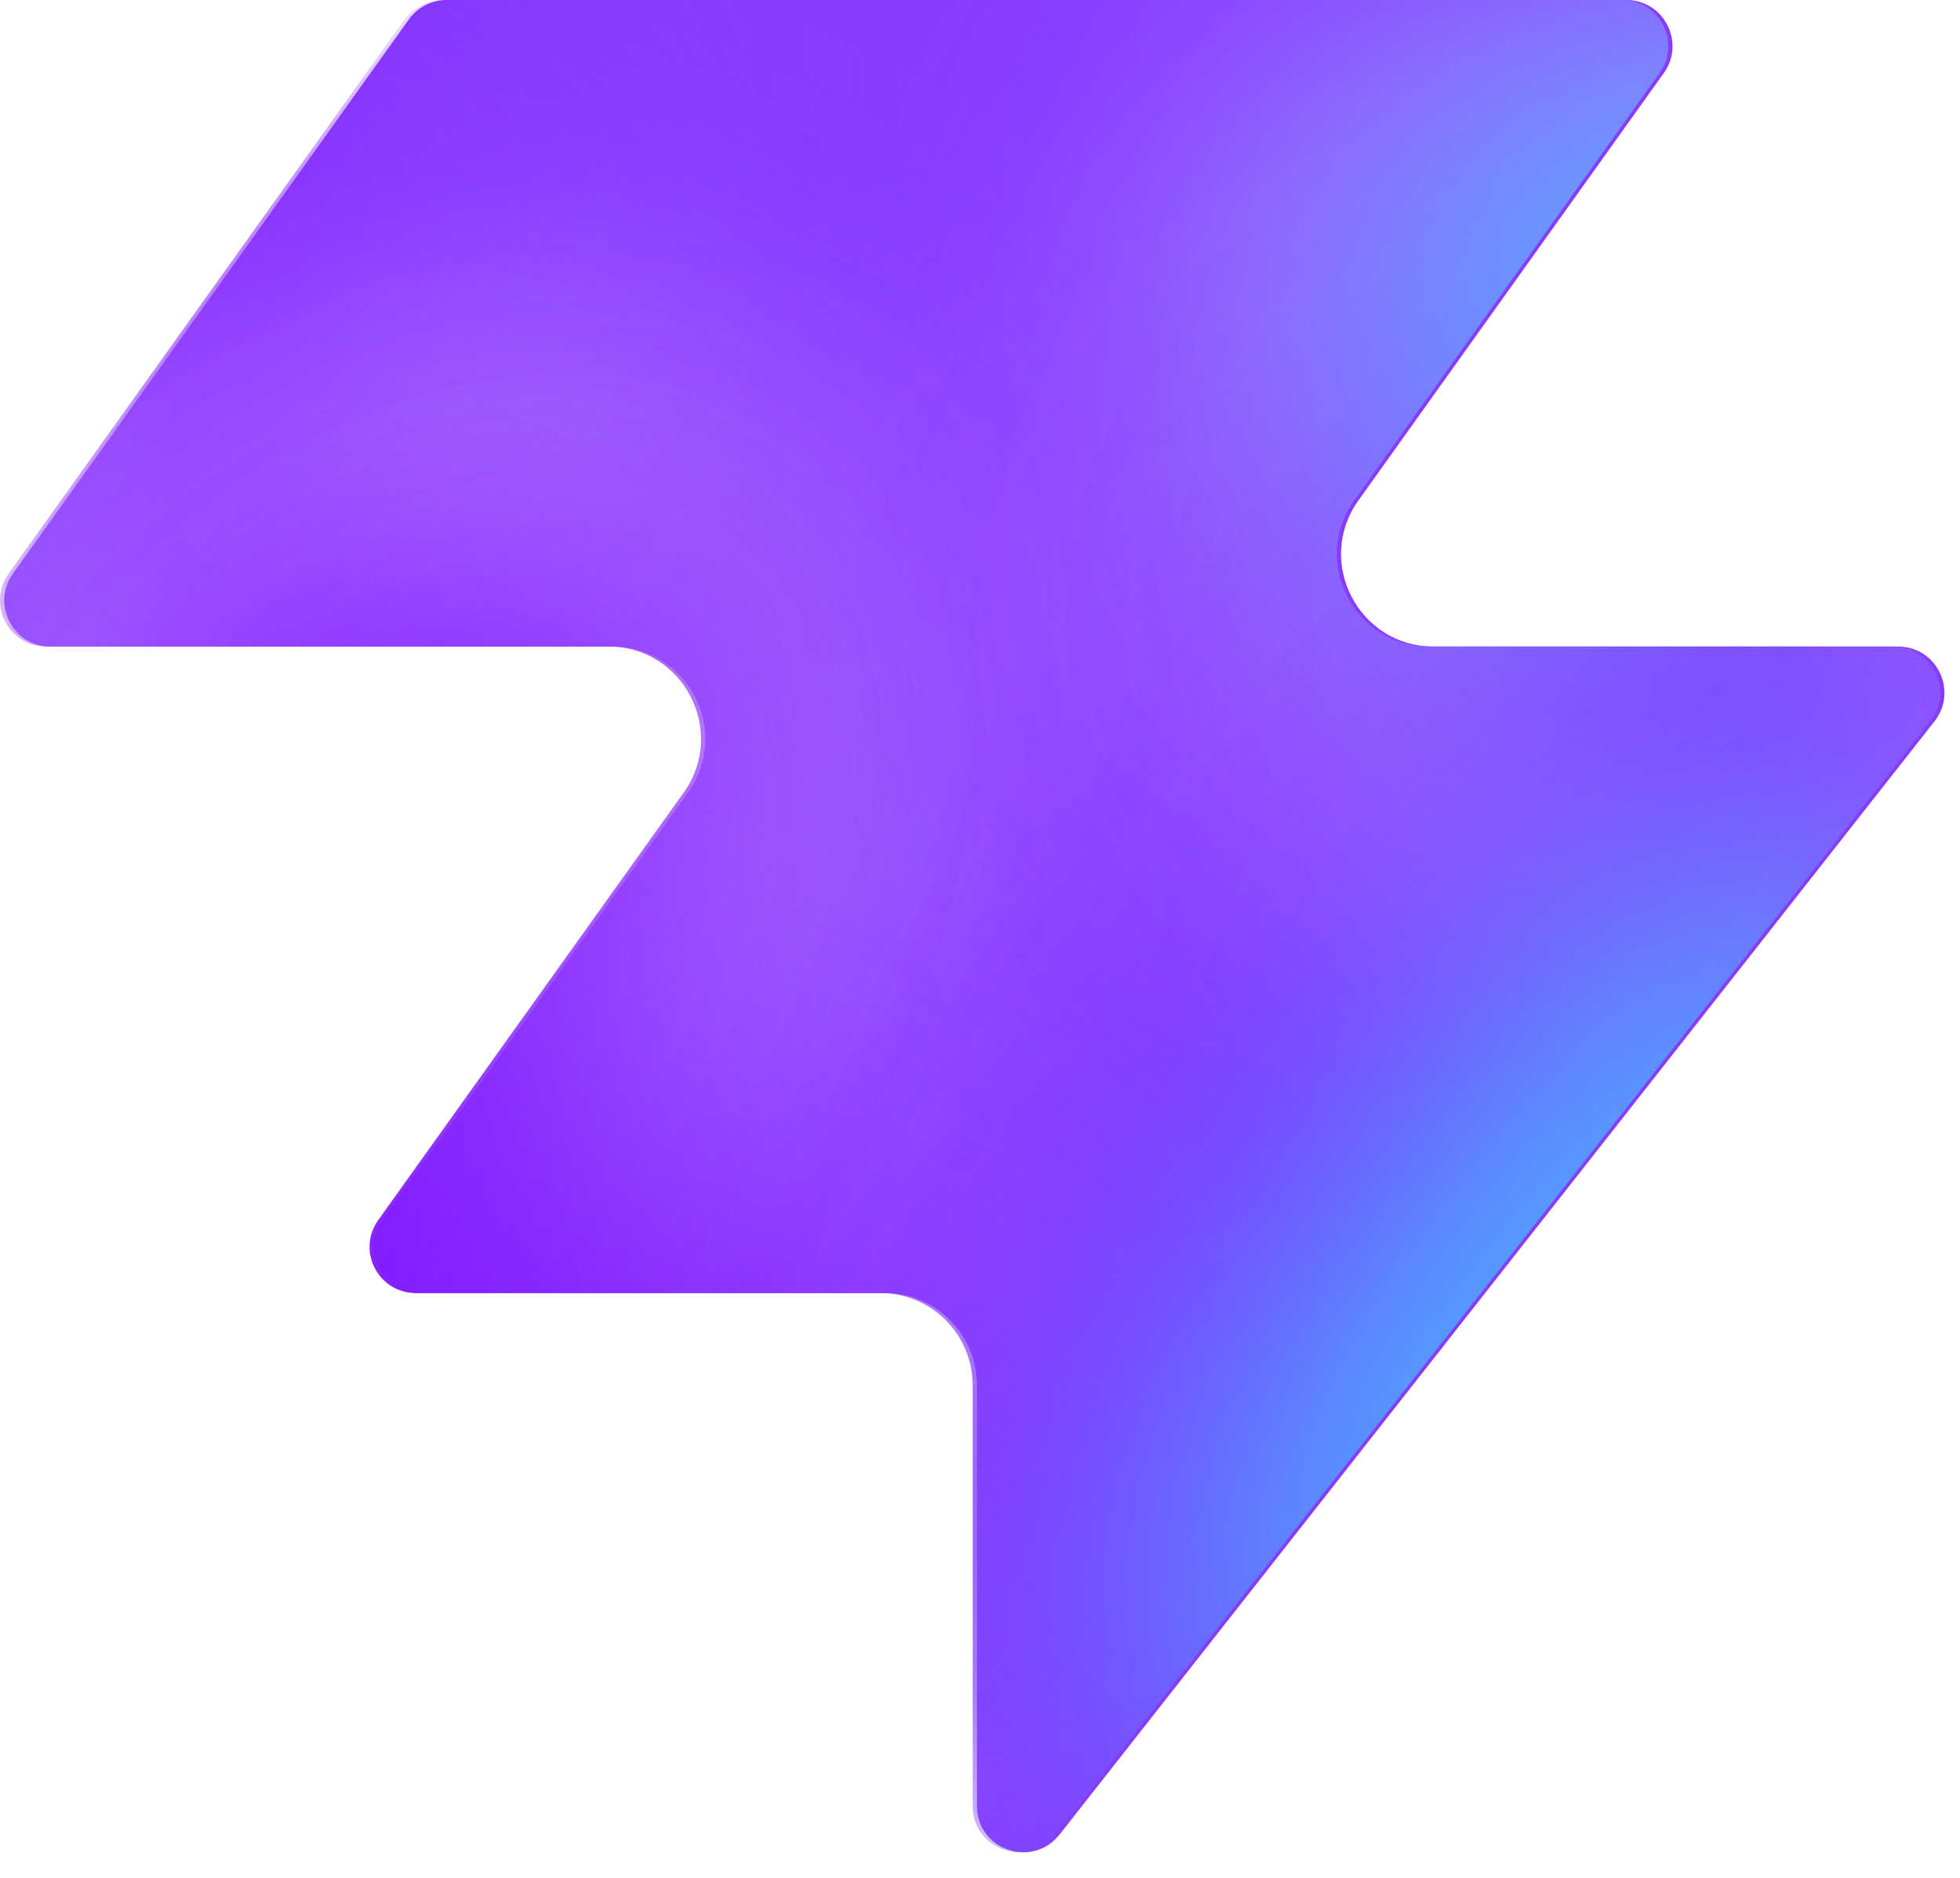
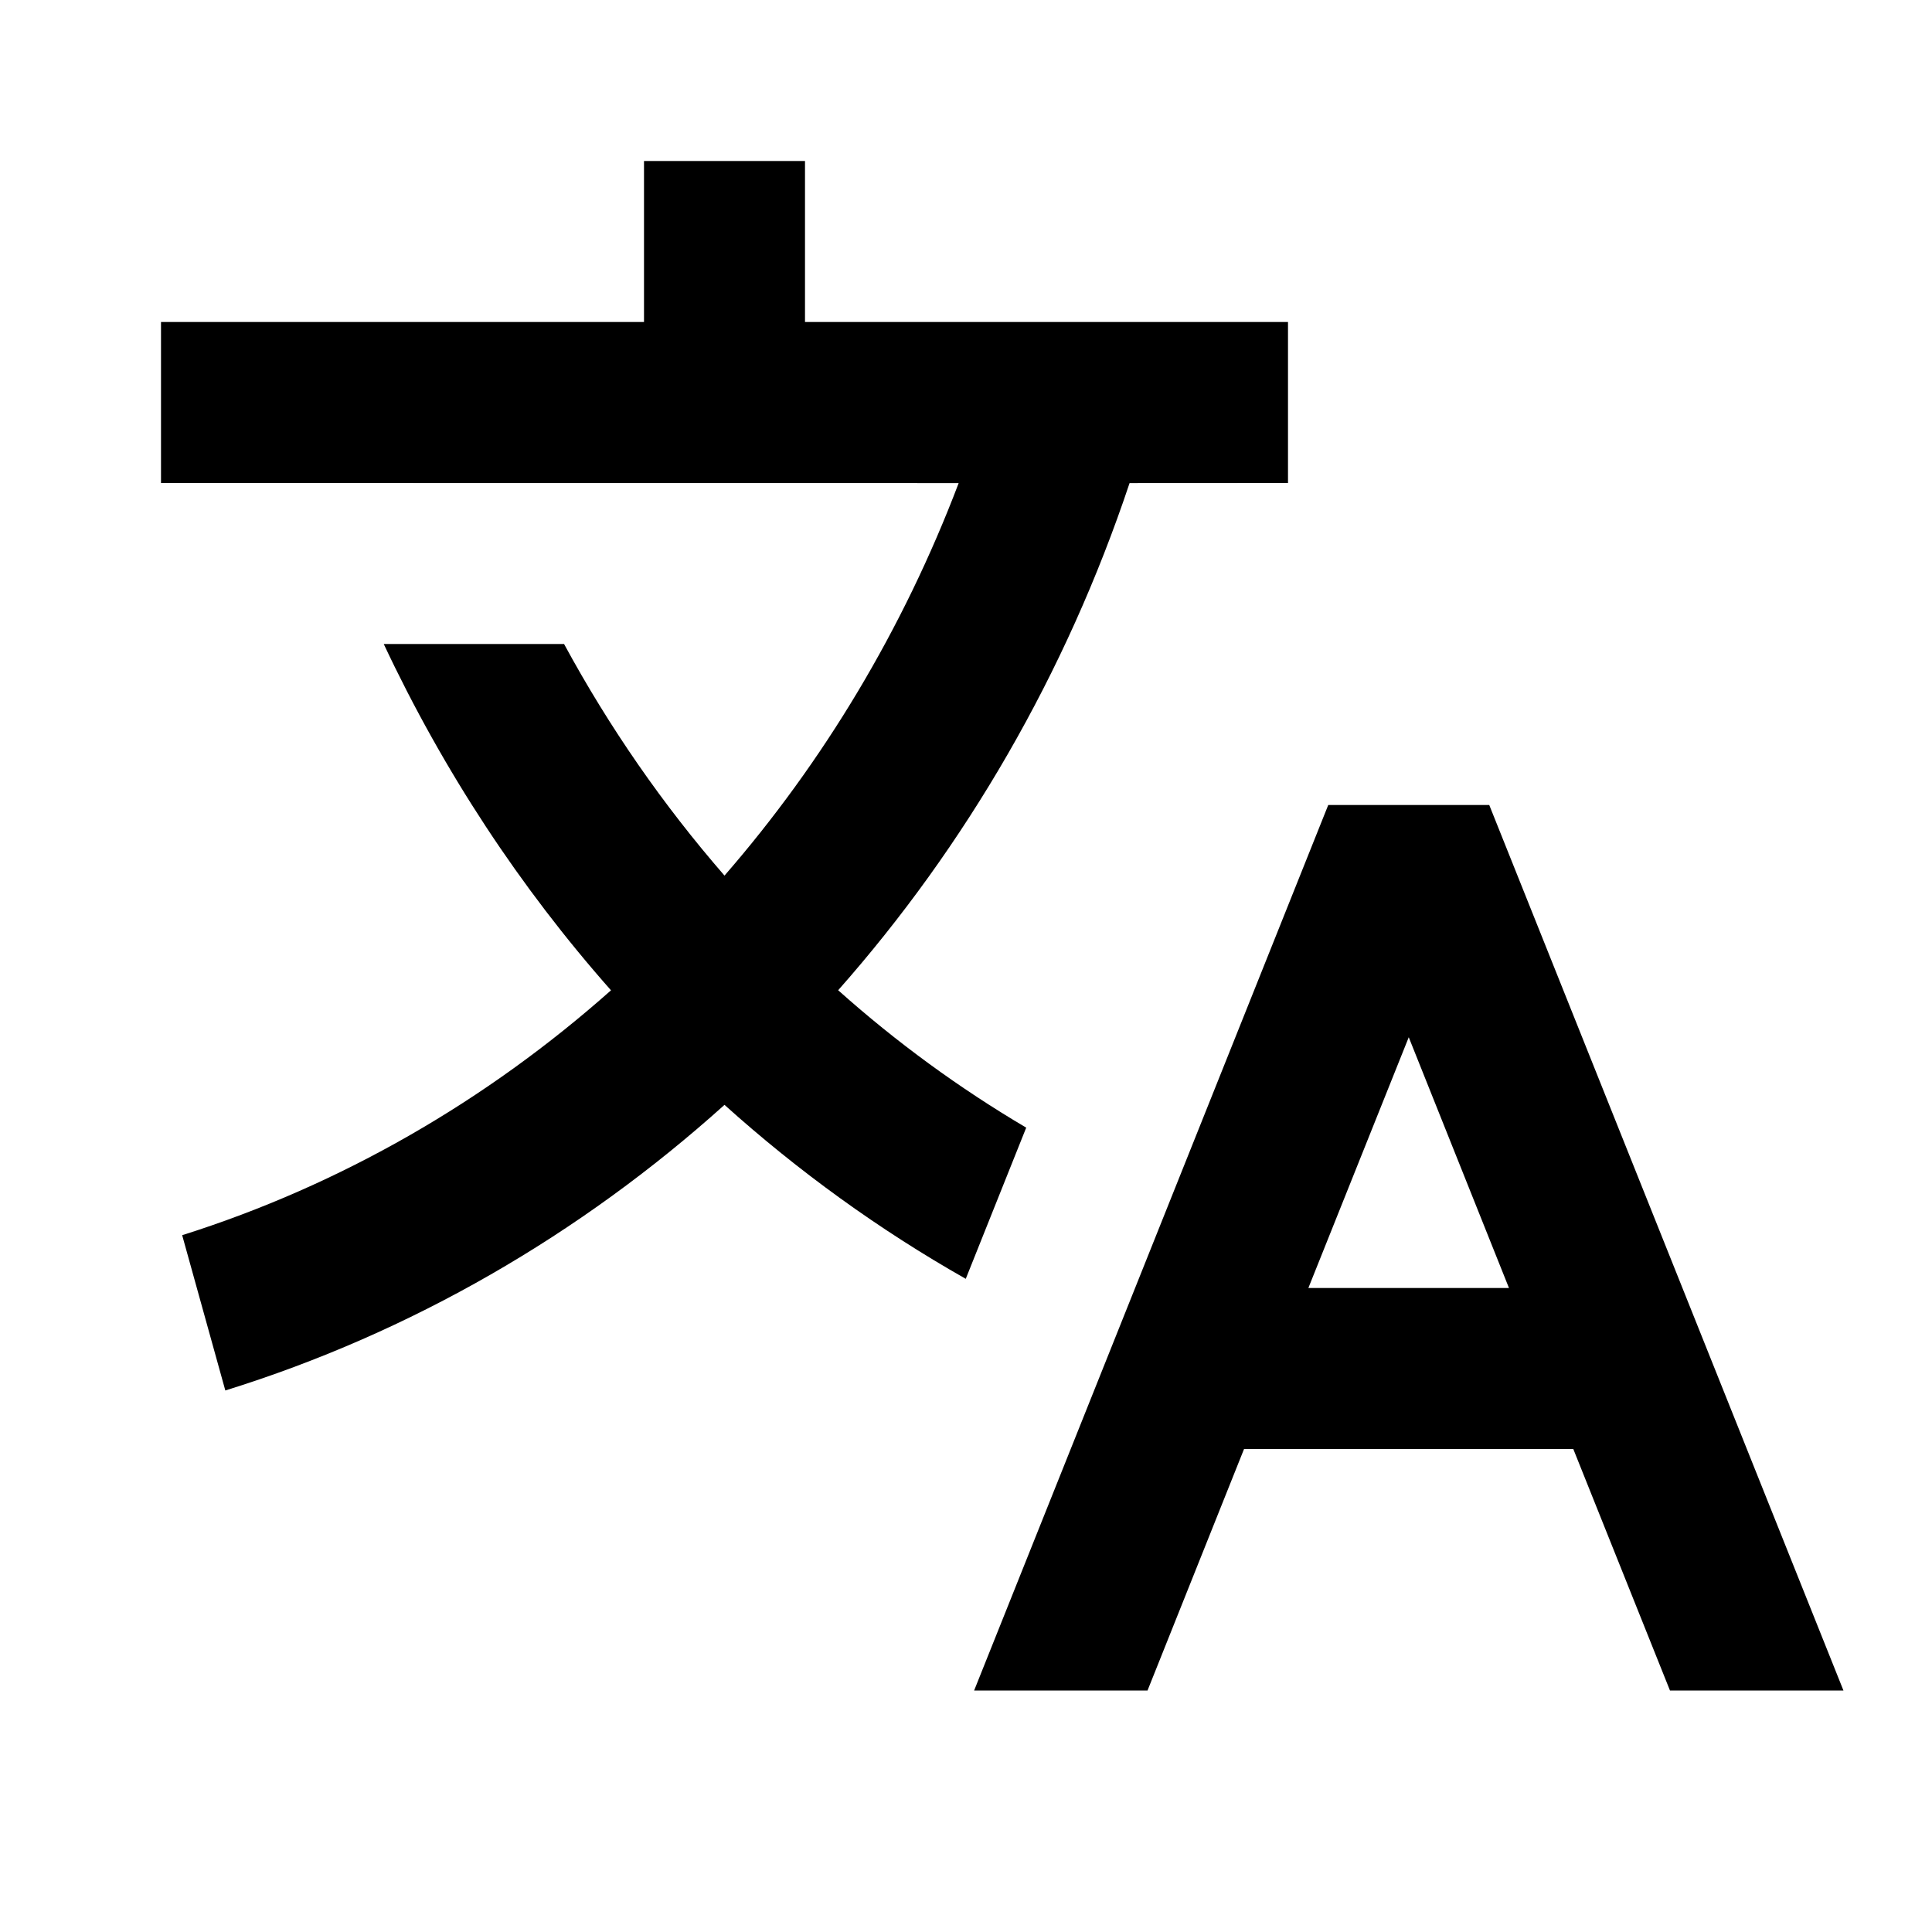
- <svg xmlns="http://www.w3.org/2000/svg" width="48" height="46" fill="none" viewBox="0 0 48 46">
-   <path fill="#863bff" d="M25.946 44.938c-.664.845-2.021.375-2.021-.698V33.937a2.26 2.26 0 0 0-2.262-2.262H10.287c-.92 0-1.456-1.04-.92-1.788l7.48-10.471c1.07-1.497 0-3.578-1.842-3.578H1.237c-.92 0-1.456-1.04-.92-1.788L10.013.474c.214-.297.556-.474.92-.474h28.894c.92 0 1.456 1.04.92 1.788l-7.48 10.471c-1.07 1.498 0 3.579 1.842 3.579h11.377c.943 0 1.473 1.088.89 1.83L25.947 44.94z" style="fill:#863bff;fill:color(display-p3 .525 .23 1);fill-opacity:1" />
-   <mask id="a" width="48" height="46" x="0" y="0" maskUnits="userSpaceOnUse" style="mask-type:alpha">
-     <path fill="#000" d="M25.842 44.938c-.664.844-2.021.375-2.021-.698V33.937a2.26 2.26 0 0 0-2.262-2.262H10.183c-.92 0-1.456-1.04-.92-1.788l7.48-10.471c1.07-1.498 0-3.579-1.842-3.579H1.133c-.92 0-1.456-1.04-.92-1.787L9.91.473c.214-.297.556-.474.92-.474h28.894c.92 0 1.456 1.04.92 1.788l-7.48 10.471c-1.07 1.498 0 3.578 1.842 3.578h11.377c.943 0 1.473 1.088.89 1.832L25.843 44.94z" style="fill:#000;fill-opacity:1" />
-   </mask>
-   <g mask="url(#a)">
-     <g filter="url(#b)">
-       <ellipse cx="5.508" cy="14.704" fill="#ede6ff" rx="5.508" ry="14.704" style="fill:#ede6ff;fill:color(display-p3 .927 .903 1);fill-opacity:1" transform="matrix(.00324 1 1 -.00324 -4.47 31.516)" />
-     </g>
-     <g filter="url(#c)">
-       <ellipse cx="10.399" cy="29.851" fill="#ede6ff" rx="10.399" ry="29.851" style="fill:#ede6ff;fill:color(display-p3 .927 .903 1);fill-opacity:1" transform="matrix(.00324 1 1 -.00324 -39.328 7.883)" />
-     </g>
-     <g filter="url(#d)">
-       <ellipse cx="5.508" cy="30.487" fill="#7e14ff" rx="5.508" ry="30.487" style="fill:#7e14ff;fill:color(display-p3 .492 .077 1);fill-opacity:1" transform="rotate(89.814 -25.913 -14.639)scale(1 -1)" />
-     </g>
-     <g filter="url(#e)">
-       <ellipse cx="5.508" cy="30.599" fill="#7e14ff" rx="5.508" ry="30.599" style="fill:#7e14ff;fill:color(display-p3 .492 .077 1);fill-opacity:1" transform="rotate(89.814 -32.644 -3.334)scale(1 -1)" />
-     </g>
-     <g filter="url(#f)">
-       <ellipse cx="5.508" cy="30.599" fill="#7e14ff" rx="5.508" ry="30.599" style="fill:#7e14ff;fill:color(display-p3 .492 .077 1);fill-opacity:1" transform="matrix(.00324 1 1 -.00324 -34.34 30.47)" />
-     </g>
-     <g filter="url(#g)">
-       <ellipse cx="14.072" cy="22.078" fill="#ede6ff" rx="14.072" ry="22.078" style="fill:#ede6ff;fill:color(display-p3 .927 .903 1);fill-opacity:1" transform="rotate(93.35 24.506 48.493)scale(-1 1)" />
-     </g>
-     <g filter="url(#h)">
-       <ellipse cx="3.47" cy="21.501" fill="#7e14ff" rx="3.47" ry="21.501" style="fill:#7e14ff;fill:color(display-p3 .492 .077 1);fill-opacity:1" transform="rotate(89.009 28.708 47.59)scale(-1 1)" />
-     </g>
-     <g filter="url(#i)">
-       <ellipse cx="3.47" cy="21.501" fill="#7e14ff" rx="3.47" ry="21.501" style="fill:#7e14ff;fill:color(display-p3 .492 .077 1);fill-opacity:1" transform="rotate(89.009 28.708 47.59)scale(-1 1)" />
-     </g>
-     <g filter="url(#j)">
-       <ellipse cx=".387" cy="8.972" fill="#7e14ff" rx="4.407" ry="29.108" style="fill:#7e14ff;fill:color(display-p3 .492 .077 1);fill-opacity:1" transform="rotate(39.51 .387 8.972)" />
-     </g>
-     <g filter="url(#k)">
-       <ellipse cx="47.523" cy="-6.092" fill="#7e14ff" rx="4.407" ry="29.108" style="fill:#7e14ff;fill:color(display-p3 .492 .077 1);fill-opacity:1" transform="rotate(37.892 47.523 -6.092)" />
-     </g>
-     <g filter="url(#l)">
-       <ellipse cx="41.412" cy="6.333" fill="#47bfff" rx="5.971" ry="9.665" style="fill:#47bfff;fill:color(display-p3 .28 .748 1);fill-opacity:1" transform="rotate(37.892 41.412 6.333)" />
-     </g>
-     <g filter="url(#m)">
-       <ellipse cx="-1.879" cy="38.332" fill="#7e14ff" rx="4.407" ry="29.108" style="fill:#7e14ff;fill:color(display-p3 .492 .077 1);fill-opacity:1" transform="rotate(37.892 -1.88 38.332)" />
-     </g>
-     <g filter="url(#n)">
-       <ellipse cx="-1.879" cy="38.332" fill="#7e14ff" rx="4.407" ry="29.108" style="fill:#7e14ff;fill:color(display-p3 .492 .077 1);fill-opacity:1" transform="rotate(37.892 -1.88 38.332)" />
-     </g>
-     <g filter="url(#o)">
-       <ellipse cx="35.651" cy="29.907" fill="#7e14ff" rx="4.407" ry="29.108" style="fill:#7e14ff;fill:color(display-p3 .492 .077 1);fill-opacity:1" transform="rotate(37.892 35.651 29.907)" />
-     </g>
-     <g filter="url(#p)">
-       <ellipse cx="38.418" cy="32.4" fill="#47bfff" rx="5.971" ry="15.297" style="fill:#47bfff;fill:color(display-p3 .28 .748 1);fill-opacity:1" transform="rotate(37.892 38.418 32.4)" />
-     </g>
-   </g>
-   <defs>
-     <filter id="b" width="60.045" height="41.654" x="-19.77" y="16.149" color-interpolation-filters="sRGB" filterUnits="userSpaceOnUse">
-       <feFlood flood-opacity="0" result="BackgroundImageFix" />
-       <feBlend in="SourceGraphic" in2="BackgroundImageFix" result="shape" />
-       <feGaussianBlur result="effect1_foregroundBlur_2002_17158" stdDeviation="7.659" />
-     </filter>
-     <filter id="c" width="90.34" height="51.437" x="-54.613" y="-7.533" color-interpolation-filters="sRGB" filterUnits="userSpaceOnUse">
-       <feFlood flood-opacity="0" result="BackgroundImageFix" />
-       <feBlend in="SourceGraphic" in2="BackgroundImageFix" result="shape" />
-       <feGaussianBlur result="effect1_foregroundBlur_2002_17158" stdDeviation="7.659" />
-     </filter>
-     <filter id="d" width="79.355" height="29.4" x="-49.64" y="2.03" color-interpolation-filters="sRGB" filterUnits="userSpaceOnUse">
-       <feFlood flood-opacity="0" result="BackgroundImageFix" />
-       <feBlend in="SourceGraphic" in2="BackgroundImageFix" result="shape" />
-       <feGaussianBlur result="effect1_foregroundBlur_2002_17158" stdDeviation="4.596" />
-     </filter>
-     <filter id="e" width="79.579" height="29.4" x="-45.045" y="20.029" color-interpolation-filters="sRGB" filterUnits="userSpaceOnUse">
-       <feFlood flood-opacity="0" result="BackgroundImageFix" />
-       <feBlend in="SourceGraphic" in2="BackgroundImageFix" result="shape" />
-       <feGaussianBlur result="effect1_foregroundBlur_2002_17158" stdDeviation="4.596" />
-     </filter>
-     <filter id="f" width="79.579" height="29.4" x="-43.513" y="21.178" color-interpolation-filters="sRGB" filterUnits="userSpaceOnUse">
-       <feFlood flood-opacity="0" result="BackgroundImageFix" />
-       <feBlend in="SourceGraphic" in2="BackgroundImageFix" result="shape" />
-       <feGaussianBlur result="effect1_foregroundBlur_2002_17158" stdDeviation="4.596" />
-     </filter>
-     <filter id="g" width="74.749" height="58.852" x="15.756" y="-17.901" color-interpolation-filters="sRGB" filterUnits="userSpaceOnUse">
-       <feFlood flood-opacity="0" result="BackgroundImageFix" />
-       <feBlend in="SourceGraphic" in2="BackgroundImageFix" result="shape" />
-       <feGaussianBlur result="effect1_foregroundBlur_2002_17158" stdDeviation="7.659" />
-     </filter>
-     <filter id="h" width="61.377" height="25.362" x="23.548" y="2.284" color-interpolation-filters="sRGB" filterUnits="userSpaceOnUse">
-       <feFlood flood-opacity="0" result="BackgroundImageFix" />
-       <feBlend in="SourceGraphic" in2="BackgroundImageFix" result="shape" />
-       <feGaussianBlur result="effect1_foregroundBlur_2002_17158" stdDeviation="4.596" />
-     </filter>
-     <filter id="i" width="61.377" height="25.362" x="23.548" y="2.284" color-interpolation-filters="sRGB" filterUnits="userSpaceOnUse">
-       <feFlood flood-opacity="0" result="BackgroundImageFix" />
-       <feBlend in="SourceGraphic" in2="BackgroundImageFix" result="shape" />
-       <feGaussianBlur result="effect1_foregroundBlur_2002_17158" stdDeviation="4.596" />
-     </filter>
-     <filter id="j" width="56.045" height="63.649" x="-27.636" y="-22.853" color-interpolation-filters="sRGB" filterUnits="userSpaceOnUse">
-       <feFlood flood-opacity="0" result="BackgroundImageFix" />
-       <feBlend in="SourceGraphic" in2="BackgroundImageFix" result="shape" />
-       <feGaussianBlur result="effect1_foregroundBlur_2002_17158" stdDeviation="4.596" />
-     </filter>
-     <filter id="k" width="54.814" height="64.646" x="20.116" y="-38.415" color-interpolation-filters="sRGB" filterUnits="userSpaceOnUse">
-       <feFlood flood-opacity="0" result="BackgroundImageFix" />
-       <feBlend in="SourceGraphic" in2="BackgroundImageFix" result="shape" />
-       <feGaussianBlur result="effect1_foregroundBlur_2002_17158" stdDeviation="4.596" />
-     </filter>
-     <filter id="l" width="33.541" height="35.313" x="24.641" y="-11.323" color-interpolation-filters="sRGB" filterUnits="userSpaceOnUse">
-       <feFlood flood-opacity="0" result="BackgroundImageFix" />
-       <feBlend in="SourceGraphic" in2="BackgroundImageFix" result="shape" />
-       <feGaussianBlur result="effect1_foregroundBlur_2002_17158" stdDeviation="4.596" />
-     </filter>
-     <filter id="m" width="54.814" height="64.646" x="-29.286" y="6.009" color-interpolation-filters="sRGB" filterUnits="userSpaceOnUse">
-       <feFlood flood-opacity="0" result="BackgroundImageFix" />
-       <feBlend in="SourceGraphic" in2="BackgroundImageFix" result="shape" />
-       <feGaussianBlur result="effect1_foregroundBlur_2002_17158" stdDeviation="4.596" />
-     </filter>
-     <filter id="n" width="54.814" height="64.646" x="-29.286" y="6.009" color-interpolation-filters="sRGB" filterUnits="userSpaceOnUse">
-       <feFlood flood-opacity="0" result="BackgroundImageFix" />
-       <feBlend in="SourceGraphic" in2="BackgroundImageFix" result="shape" />
-       <feGaussianBlur result="effect1_foregroundBlur_2002_17158" stdDeviation="4.596" />
-     </filter>
-     <filter id="o" width="54.814" height="64.646" x="8.244" y="-2.416" color-interpolation-filters="sRGB" filterUnits="userSpaceOnUse">
-       <feFlood flood-opacity="0" result="BackgroundImageFix" />
-       <feBlend in="SourceGraphic" in2="BackgroundImageFix" result="shape" />
-       <feGaussianBlur result="effect1_foregroundBlur_2002_17158" stdDeviation="4.596" />
-     </filter>
-     <filter id="p" width="39.409" height="43.623" x="18.713" y="10.588" color-interpolation-filters="sRGB" filterUnits="userSpaceOnUse">
-       <feFlood flood-opacity="0" result="BackgroundImageFix" />
-       <feBlend in="SourceGraphic" in2="BackgroundImageFix" result="shape" />
-       <feGaussianBlur result="effect1_foregroundBlur_2002_17158" stdDeviation="4.596" />
-     </filter>
-   </defs>
+ <svg xmlns="http://www.w3.org/2000/svg" viewBox="0 0 24 24" fill="currentColor">
+   <path d="M18.5 10L22.9 21H20.745L19.544 18H15.454L14.255 21H12.101L16.5 10H18.5ZM10 2V4H16V6L14.032 6.001C13.242 8.366 11.999 10.506 10.412 12.301C11.134 12.946 11.917 13.518 12.748 14.008L11.997 15.886C10.924 15.278 9.919 14.552 9 13.725C7.214 15.332 5.109 16.555 2.799 17.273L2.263 15.344C4.239 14.72 6.045 13.674 7.59 12.302C6.463 11.028 5.509 9.58 4.767 8L7.007 8C7.57 9.039 8.24 10.003 9 10.877C10.228 9.465 11.22 7.816 11.909 6.001L2 6V4H8V2H10ZM17.5 12.885L16.253 16H18.745L17.5 12.885Z" />
</svg>
